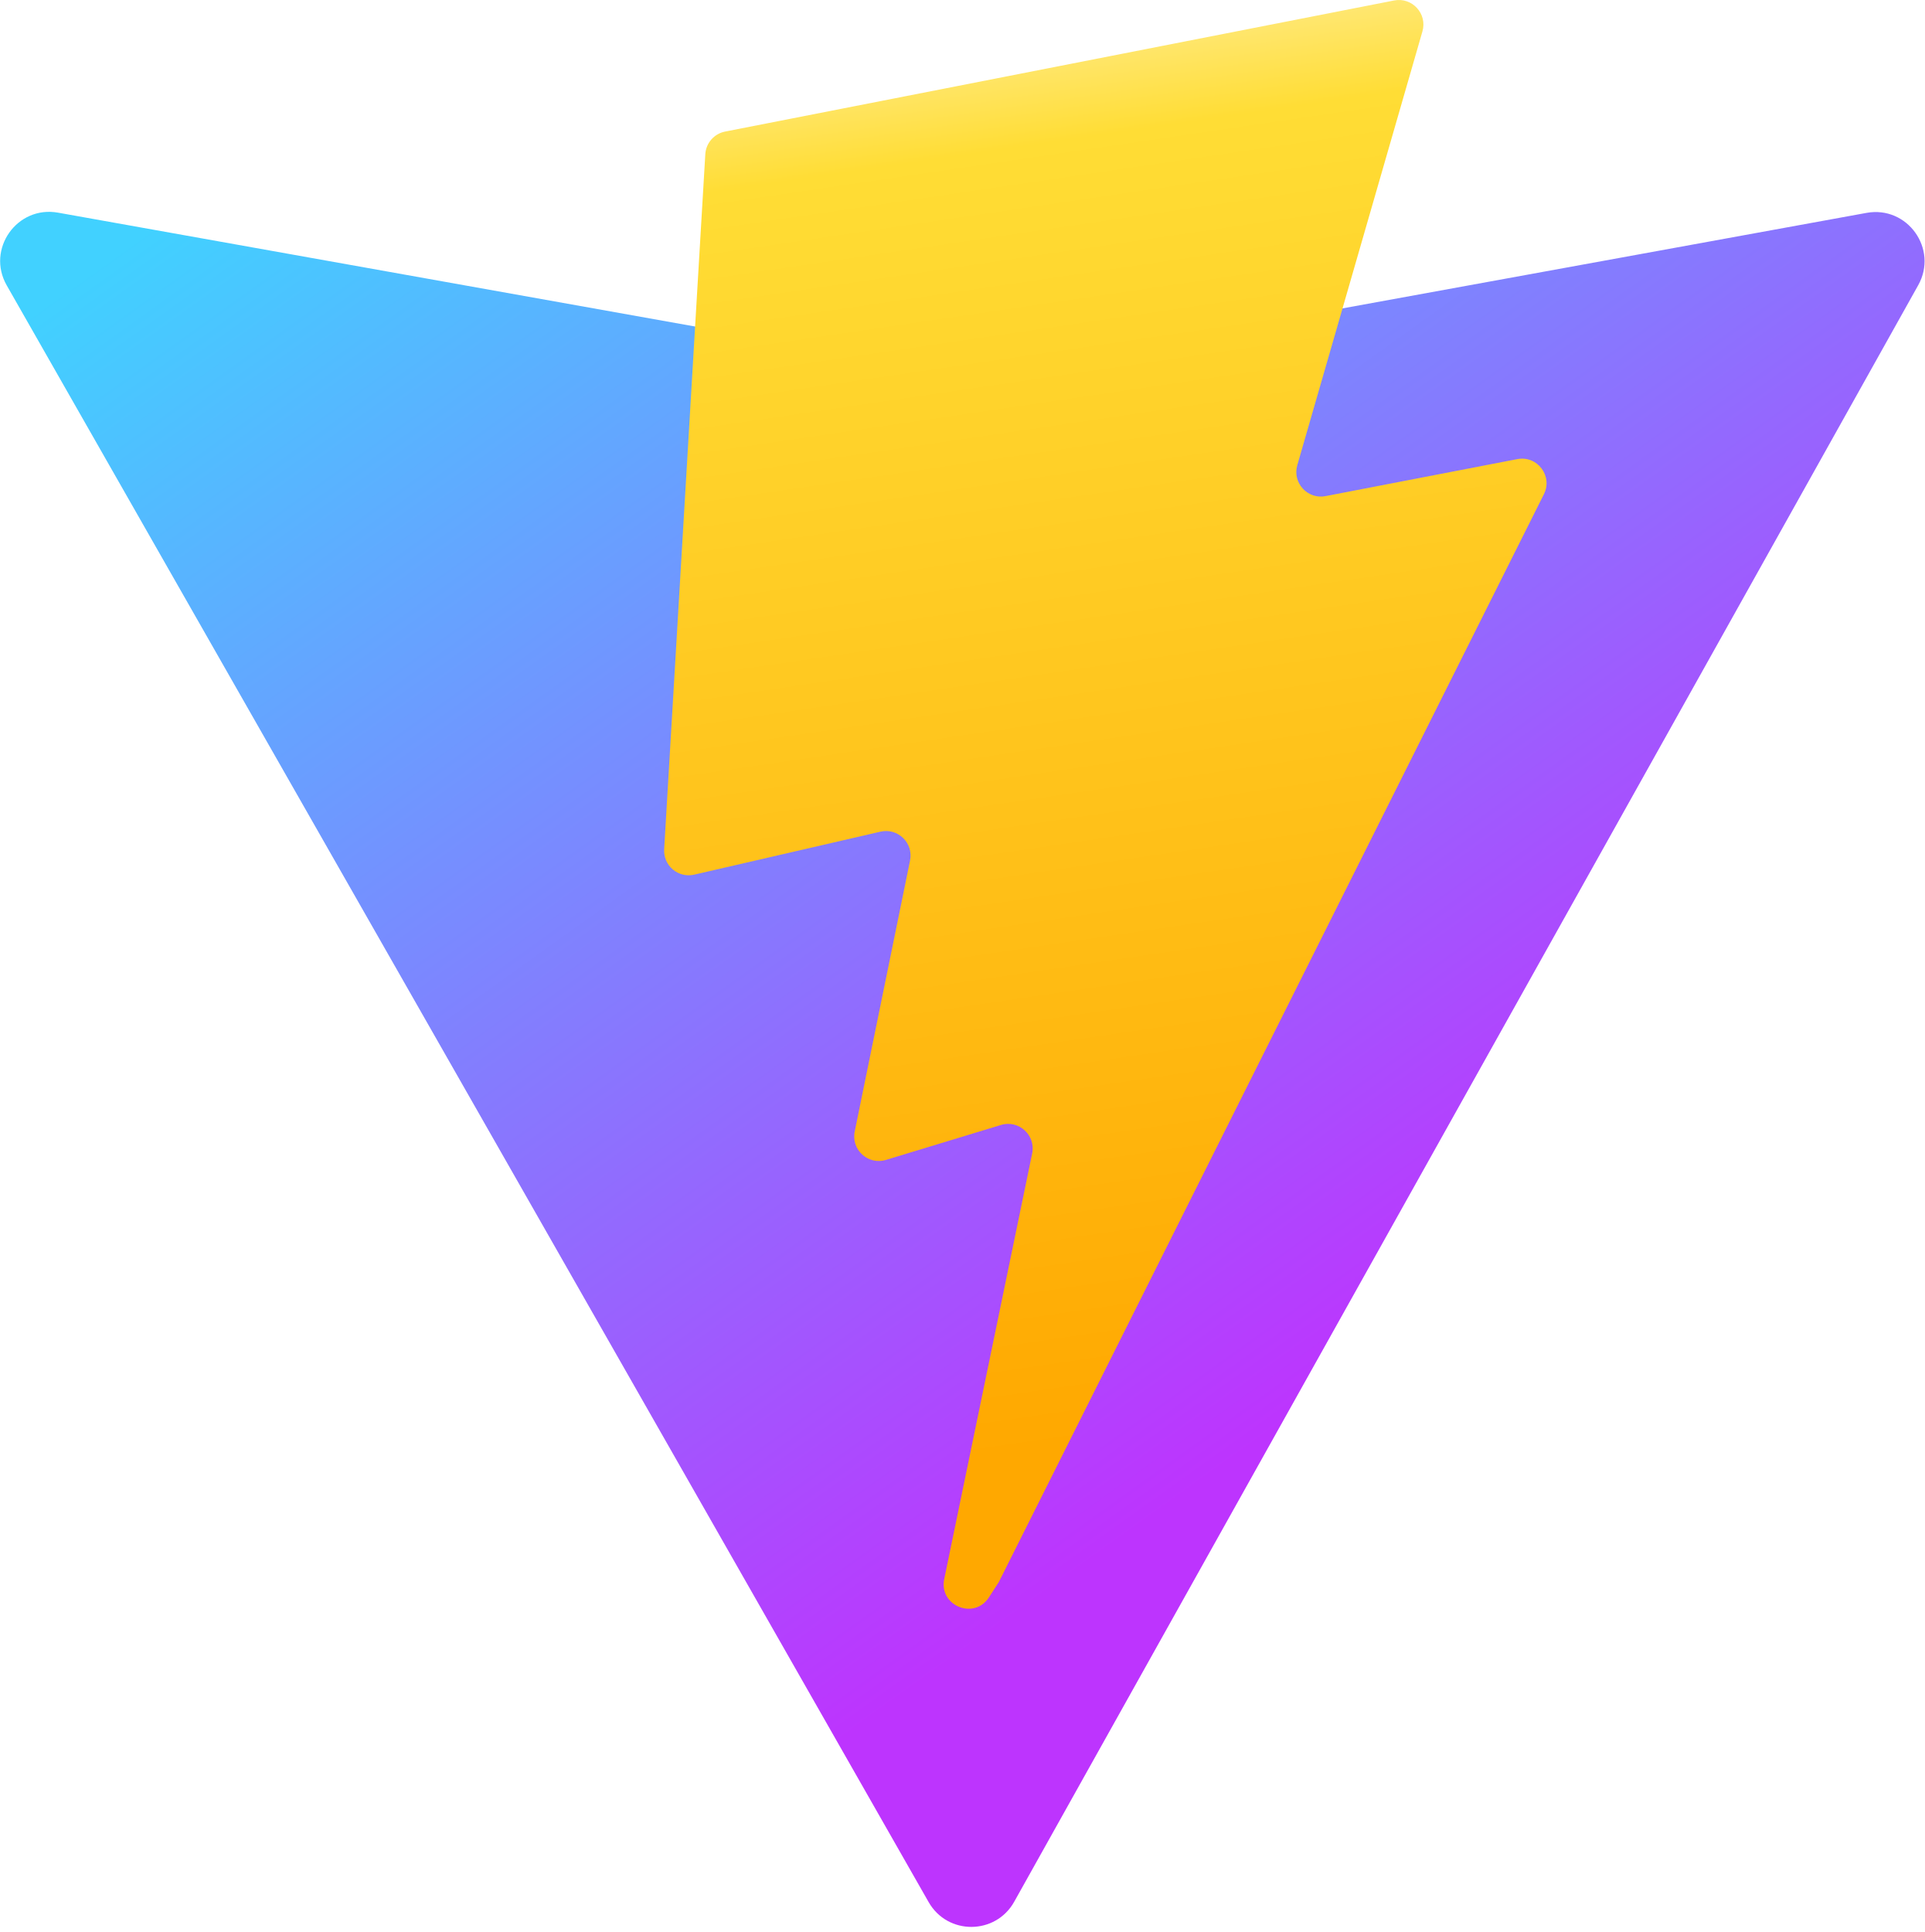
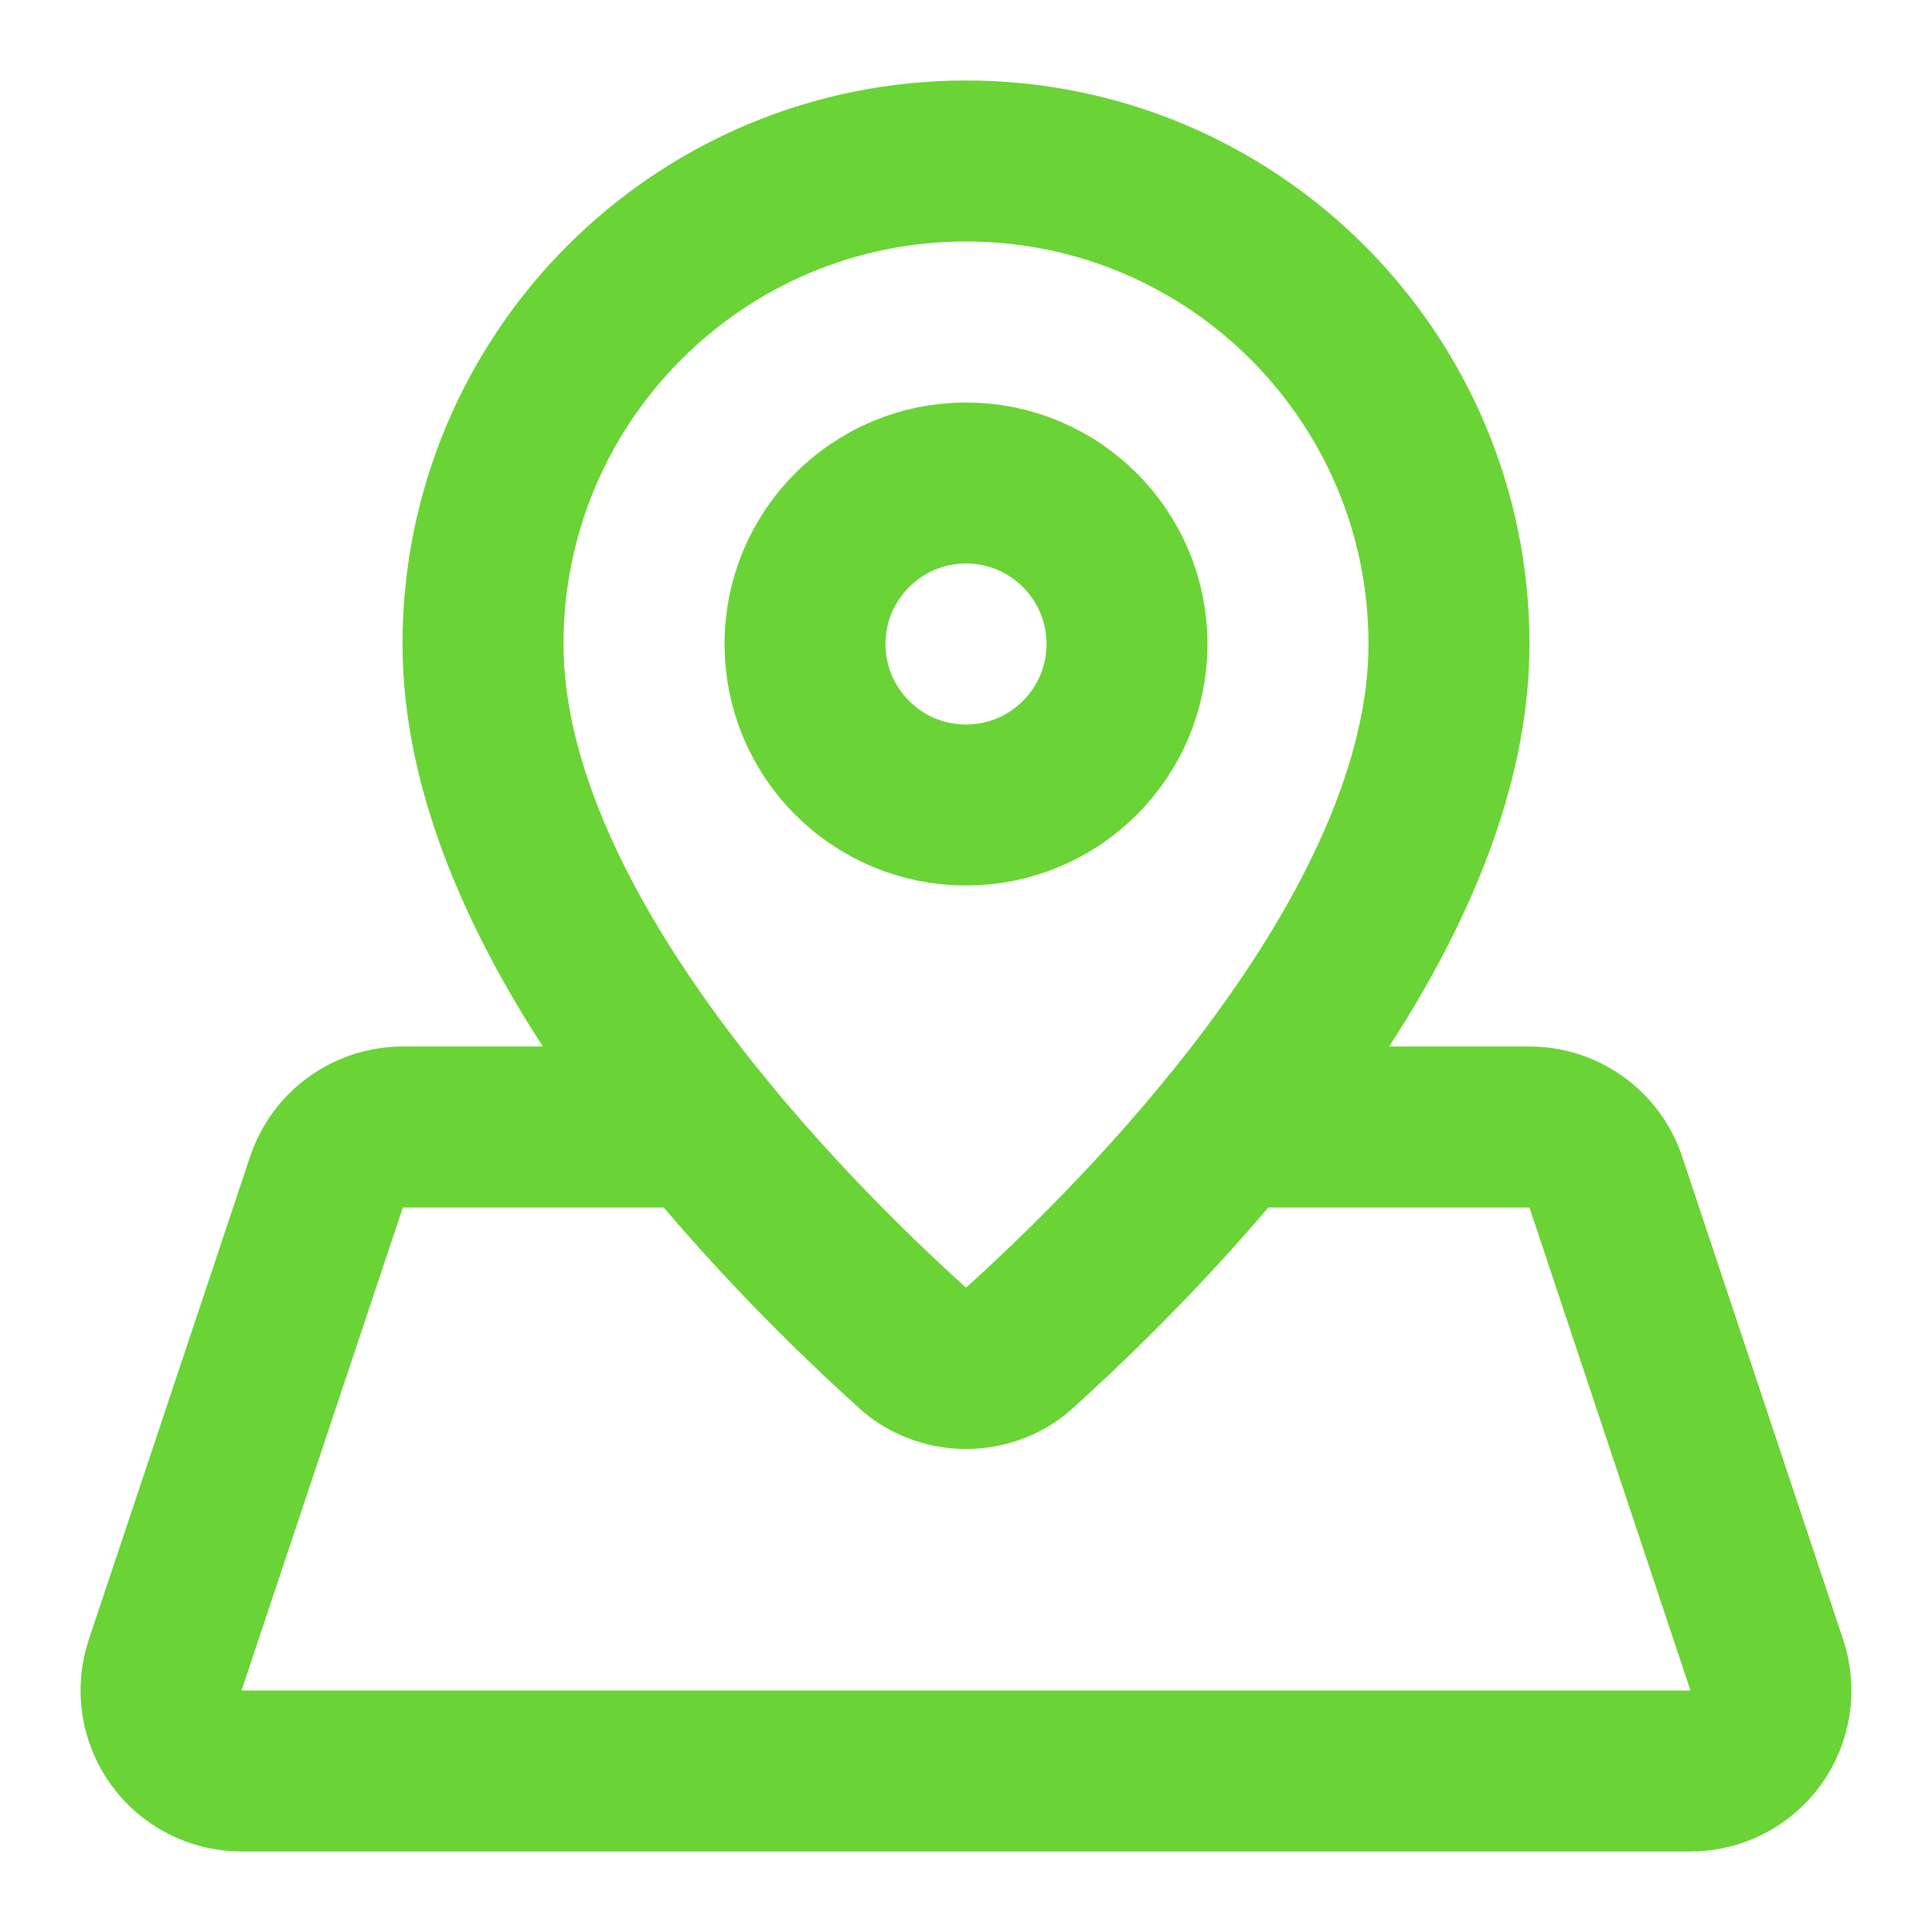
- <svg xmlns="http://www.w3.org/2000/svg" aria-hidden="true" role="img" class="iconify iconify--logos" width="31.88" height="32" preserveAspectRatio="xMidYMid meet" viewBox="0 0 256 257">
-   <defs>
-     <linearGradient id="IconifyId1813088fe1fbc01fb466" x1="-.828%" x2="57.636%" y1="7.652%" y2="78.411%">
-       <stop offset="0%" stop-color="#41D1FF" />
-       <stop offset="100%" stop-color="#BD34FE" />
-     </linearGradient>
-     <linearGradient id="IconifyId1813088fe1fbc01fb467" x1="43.376%" x2="50.316%" y1="2.242%" y2="89.03%">
-       <stop offset="0%" stop-color="#FFEA83" />
-       <stop offset="8.333%" stop-color="#FFDD35" />
-       <stop offset="100%" stop-color="#FFA800" />
-     </linearGradient>
-   </defs>
-   <path fill="url(#IconifyId1813088fe1fbc01fb466)" d="M255.153 37.938L134.897 252.976c-2.483 4.44-8.862 4.466-11.382.048L.875 37.958c-2.746-4.814 1.371-10.646 6.827-9.67l120.385 21.517a6.537 6.537 0 0 0 2.322-.004l117.867-21.483c5.438-.991 9.574 4.796 6.877 9.62Z" />
-   <path fill="url(#IconifyId1813088fe1fbc01fb467)" d="M185.432.063L96.44 17.501a3.268 3.268 0 0 0-2.634 3.014l-5.474 92.456a3.268 3.268 0 0 0 3.997 3.378l24.777-5.718c2.318-.535 4.413 1.507 3.936 3.838l-7.361 36.047c-.495 2.426 1.782 4.5 4.151 3.78l15.304-4.649c2.372-.72 4.652 1.36 4.15 3.788l-11.698 56.621c-.732 3.542 3.979 5.473 5.943 2.437l1.313-2.028l72.516-144.72c1.215-2.423-.88-5.186-3.54-4.672l-25.505 4.922c-2.396.462-4.435-1.77-3.759-4.114l16.646-57.705c.677-2.35-1.37-4.583-3.769-4.113Z" />
+ <svg xmlns="http://www.w3.org/2000/svg" width="48" height="48" viewBox="0 0 24 24" fill="none" stroke="#6ad336" stroke-width="2" stroke-linecap="round" stroke-linejoin="round" class="lucide lucide-map-pinned-icon lucide-map-pinned">
+   <path d="M18 8c0 3.613-3.869 7.429-5.393 8.795a1 1 0 0 1-1.214 0C9.87 15.429 6 11.613 6 8a6 6 0 0 1 12 0" />
+   <circle cx="12" cy="8" r="2" />
+   <path d="M8.714 14h-3.71a1 1 0 0 0-.948.683l-2.004 6A1 1 0 0 0 3 22h18a1 1 0 0 0 .948-1.316l-2-6a1 1 0 0 0-.949-.684h-3.712" />
</svg>
